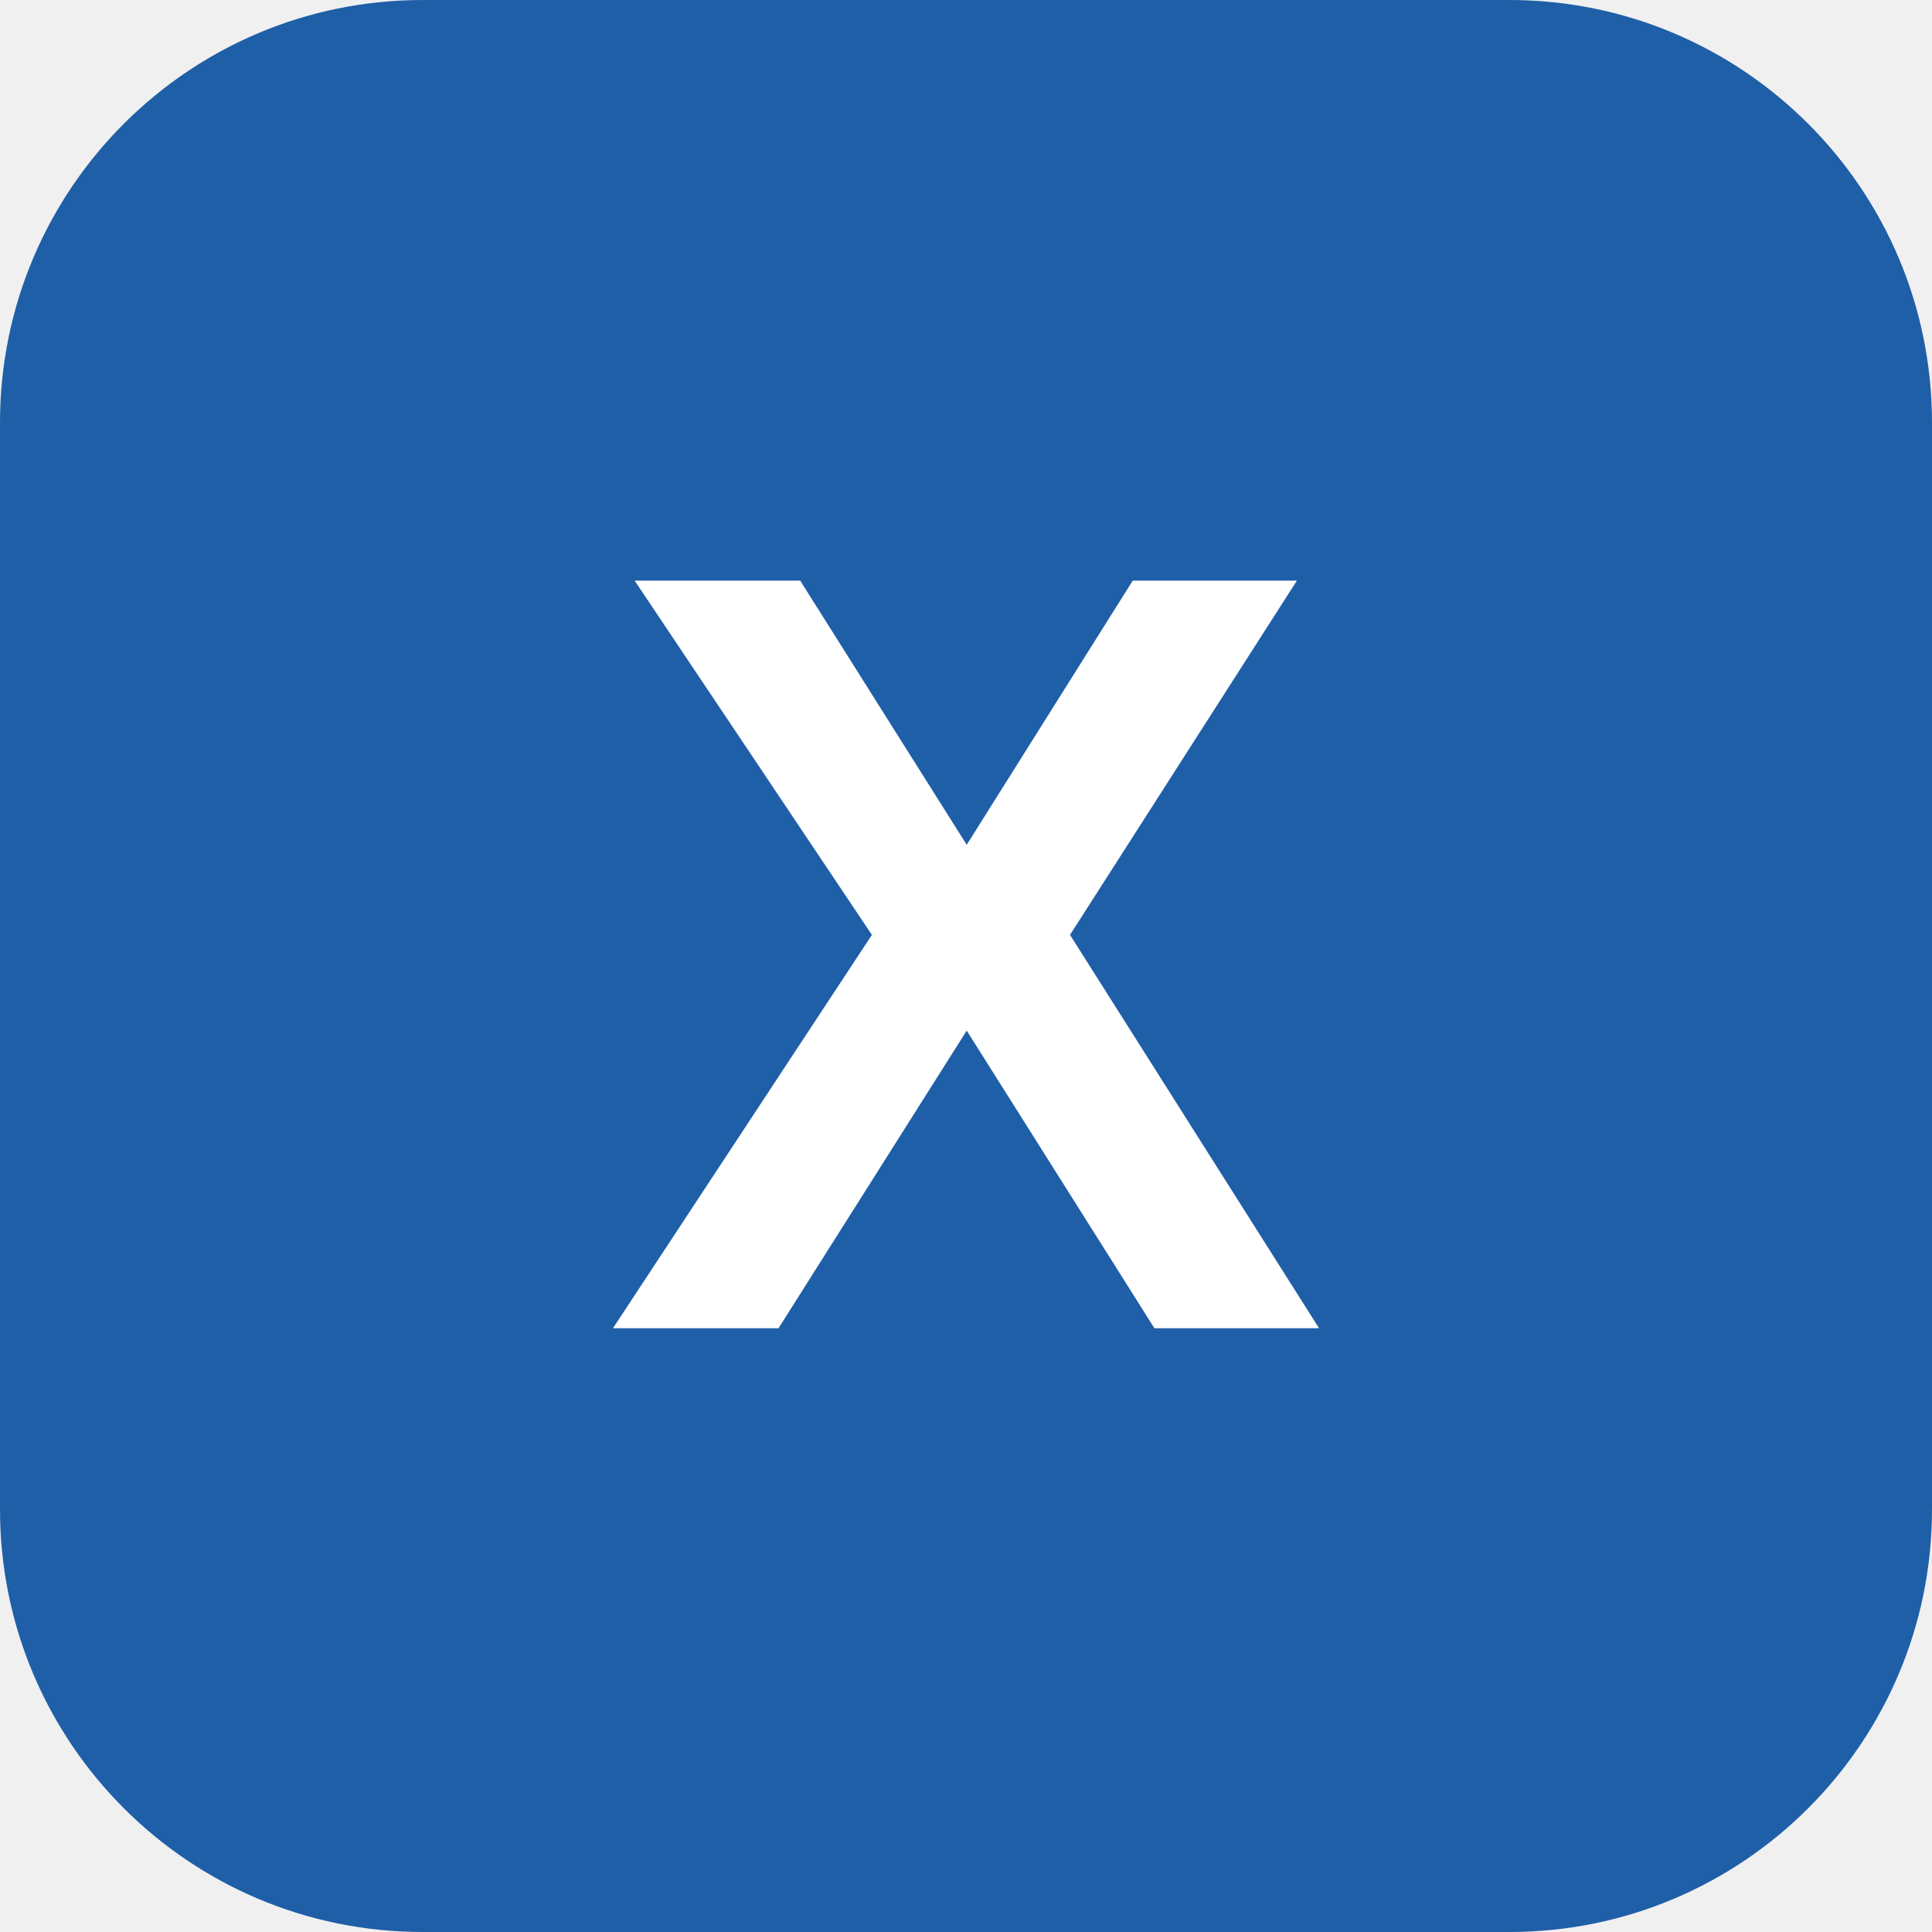
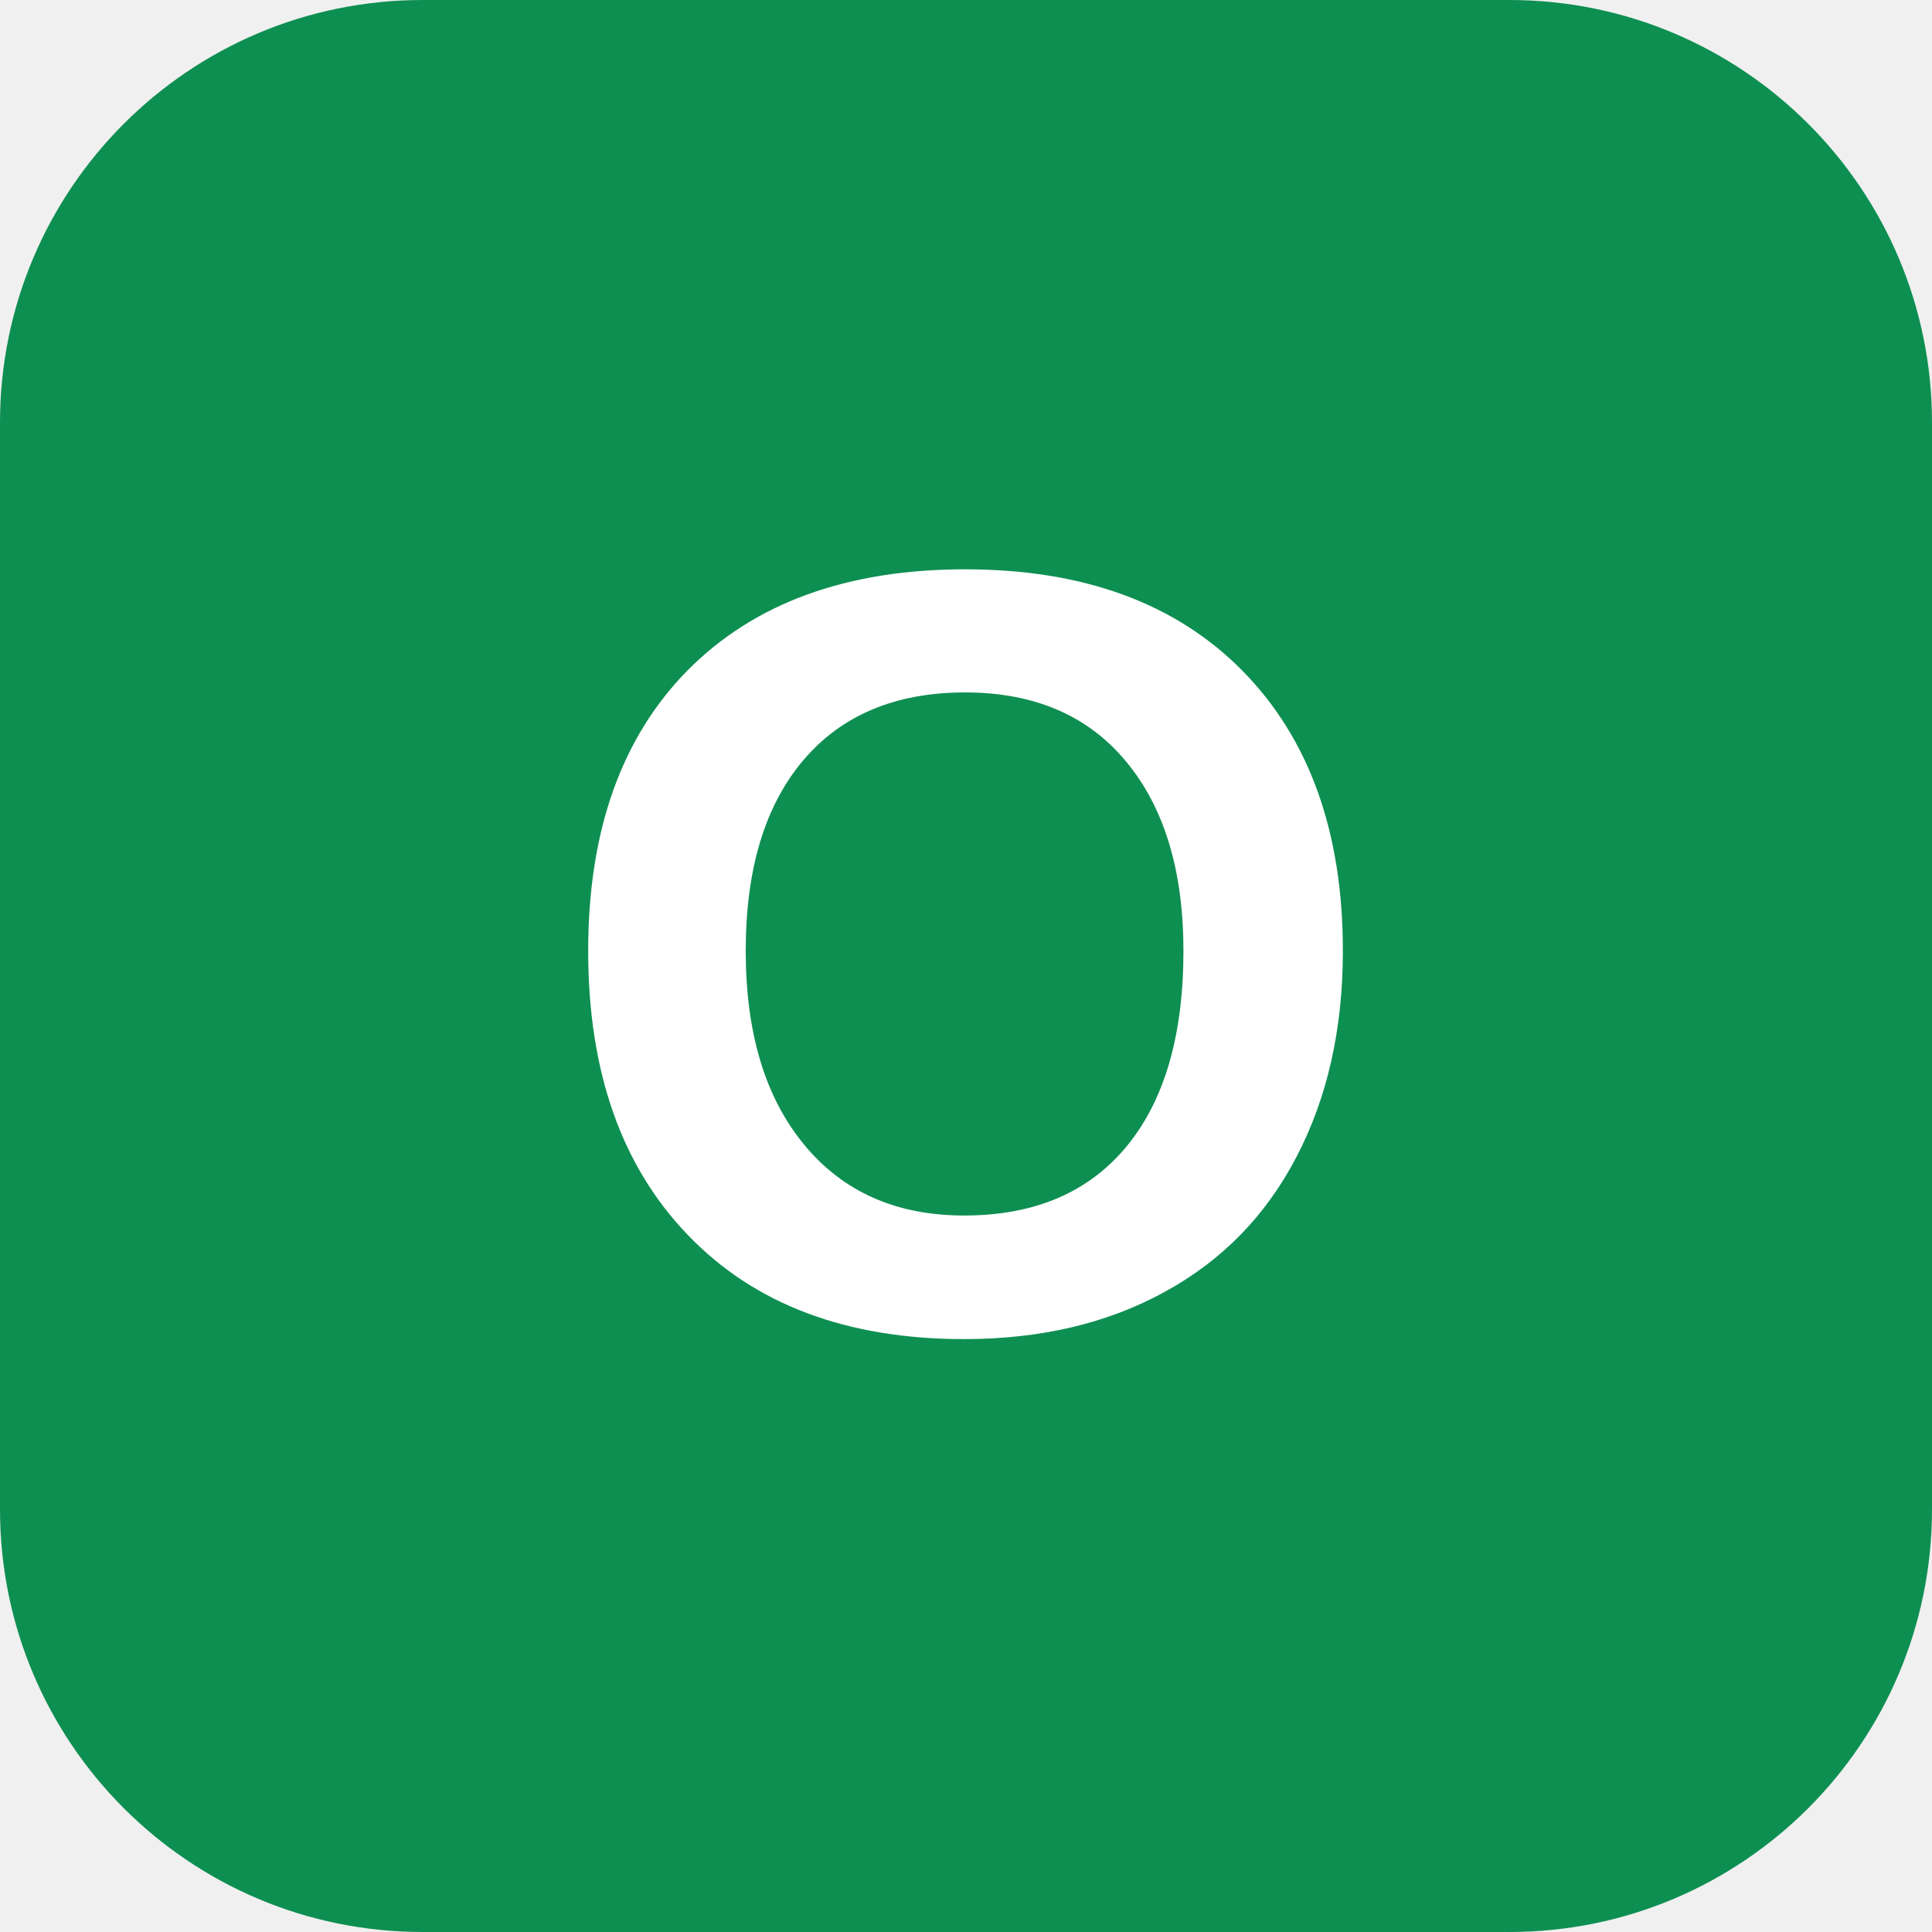
<svg xmlns="http://www.w3.org/2000/svg" viewBox="0 0 64 64">
-   <rect width="64" height="64" rx="14" fill="#1f5fa8" />
-   <text x="32" y="44" font-family="Manrope, Arial, sans-serif" font-size="36" font-weight="800" fill="#ffffff" text-anchor="middle">Х</text>
+   <rect width="64" height="64" rx="14" fill="#0e8f52" />
+   <text x="32" y="44" font-family="Manrope, Arial, sans-serif" font-size="36" font-weight="800" fill="#ffffff" text-anchor="middle">О</text>
</svg>
